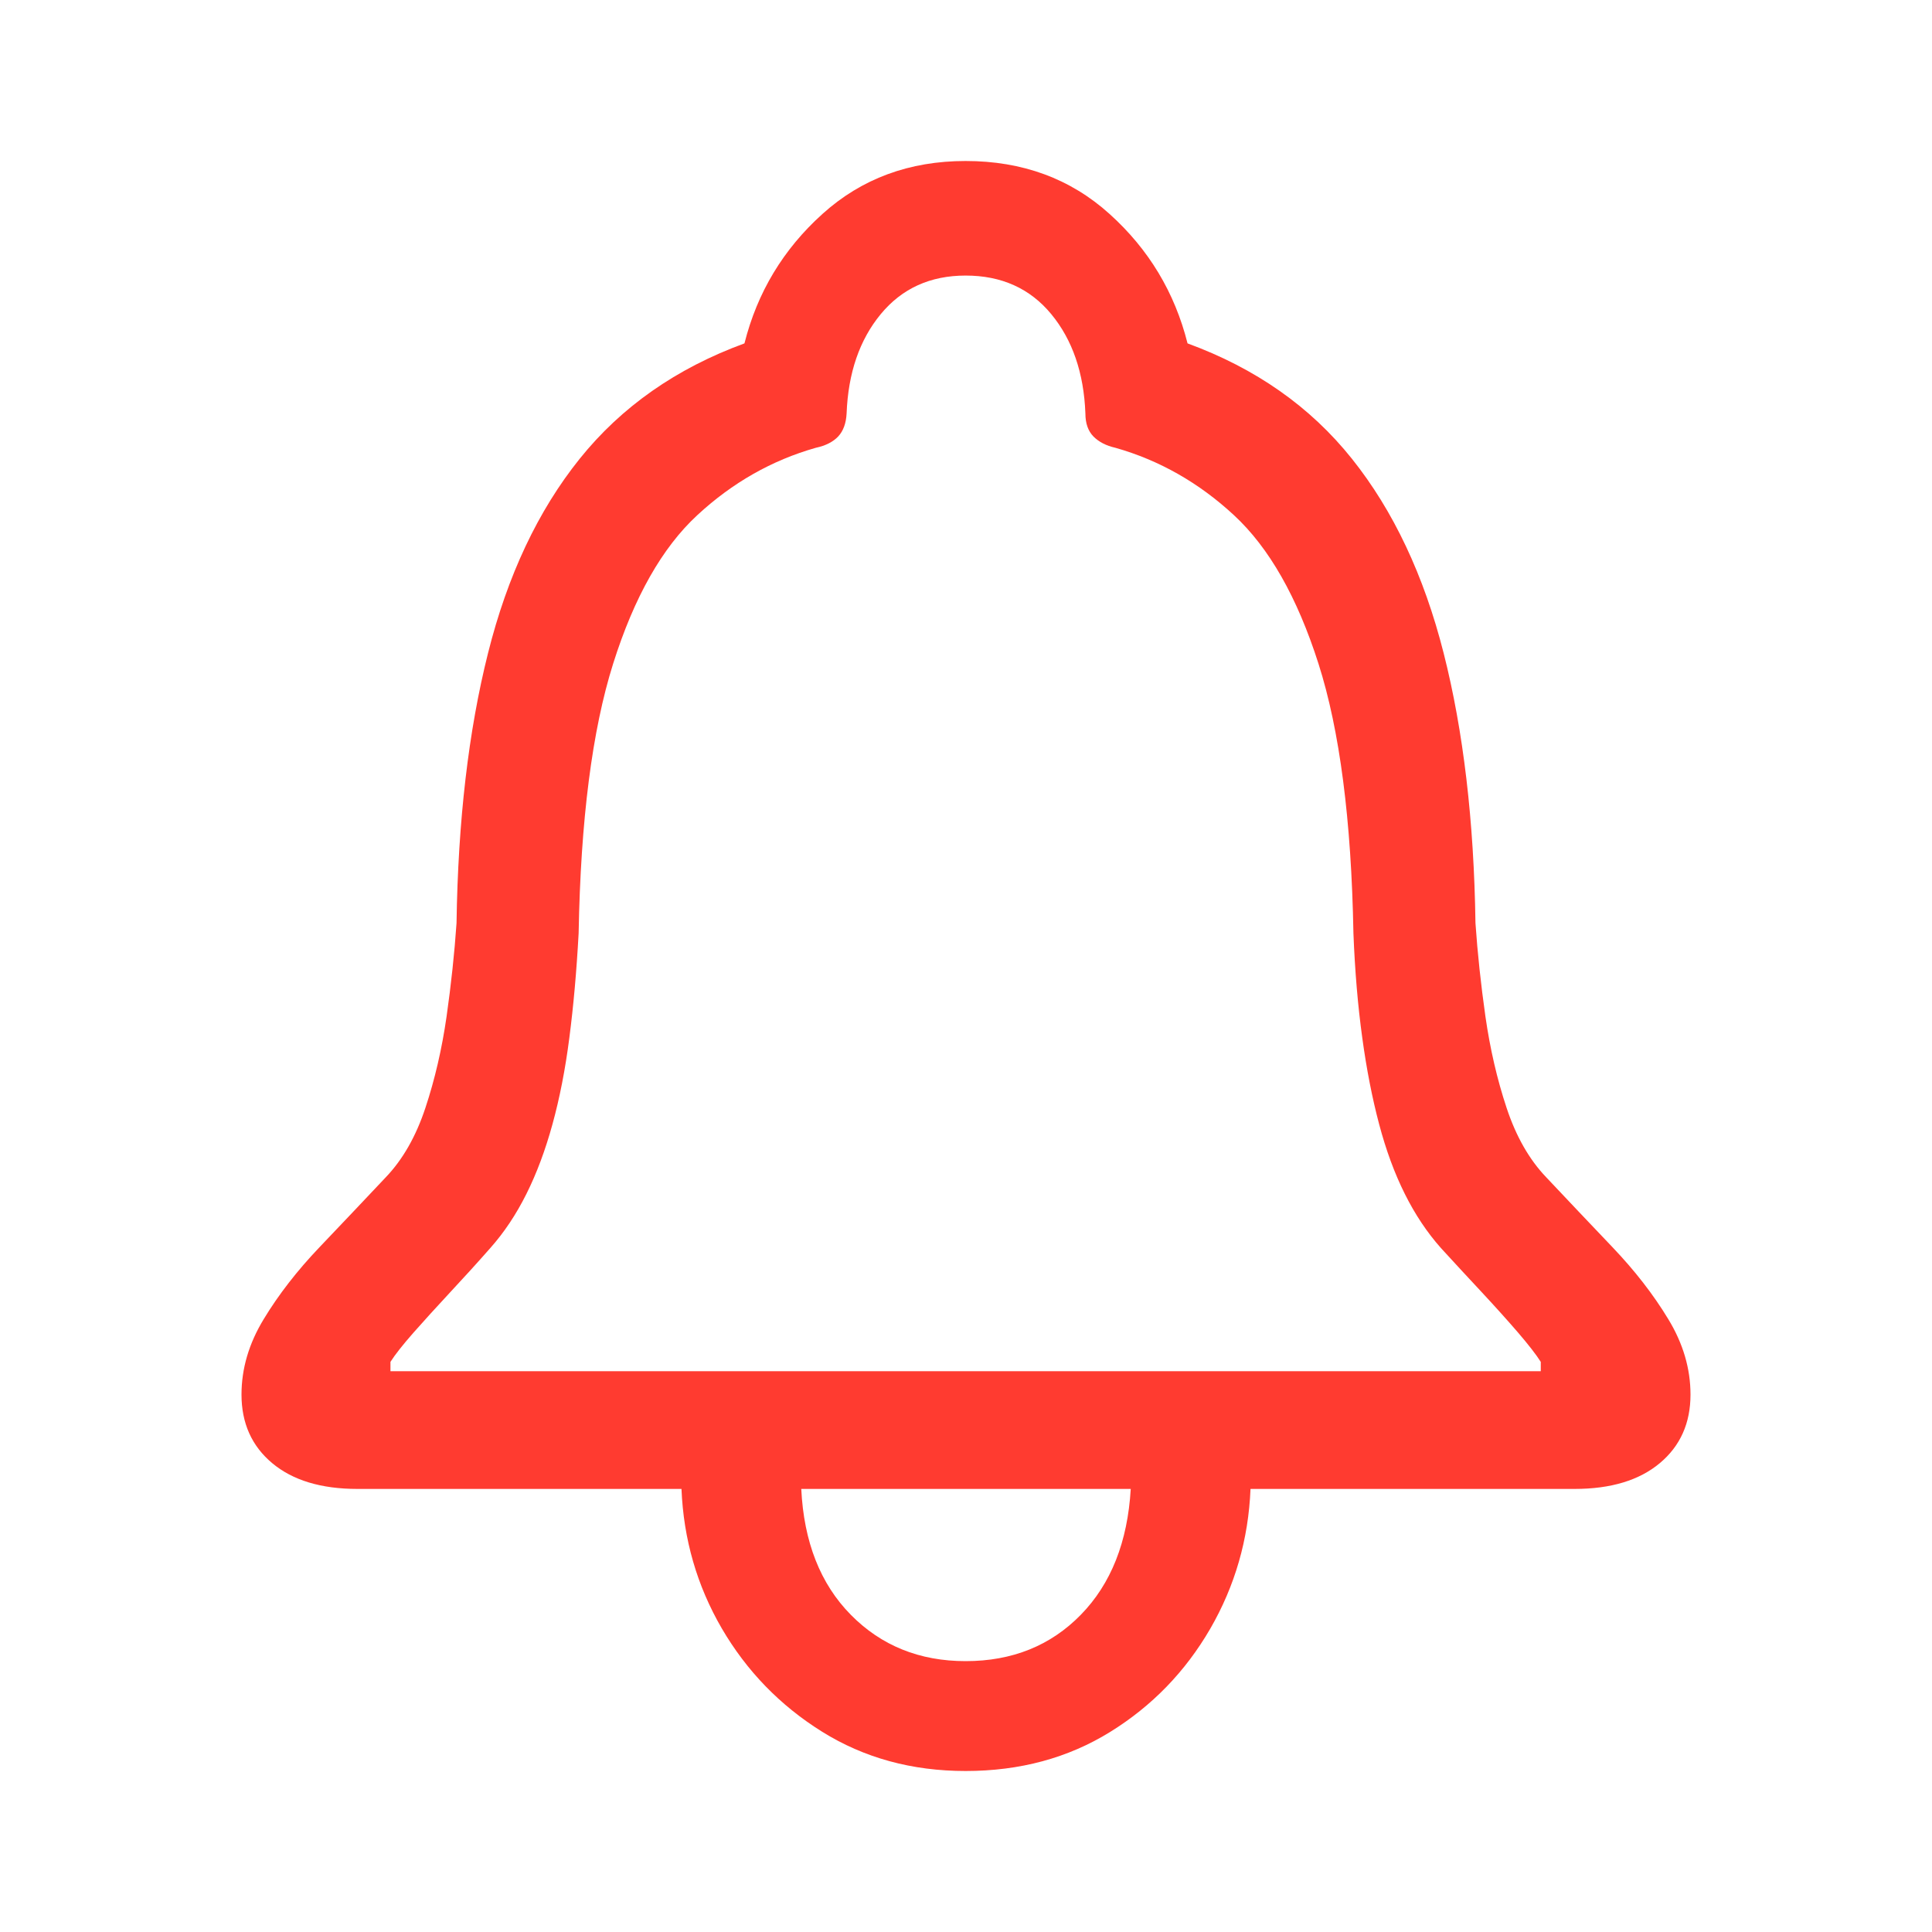
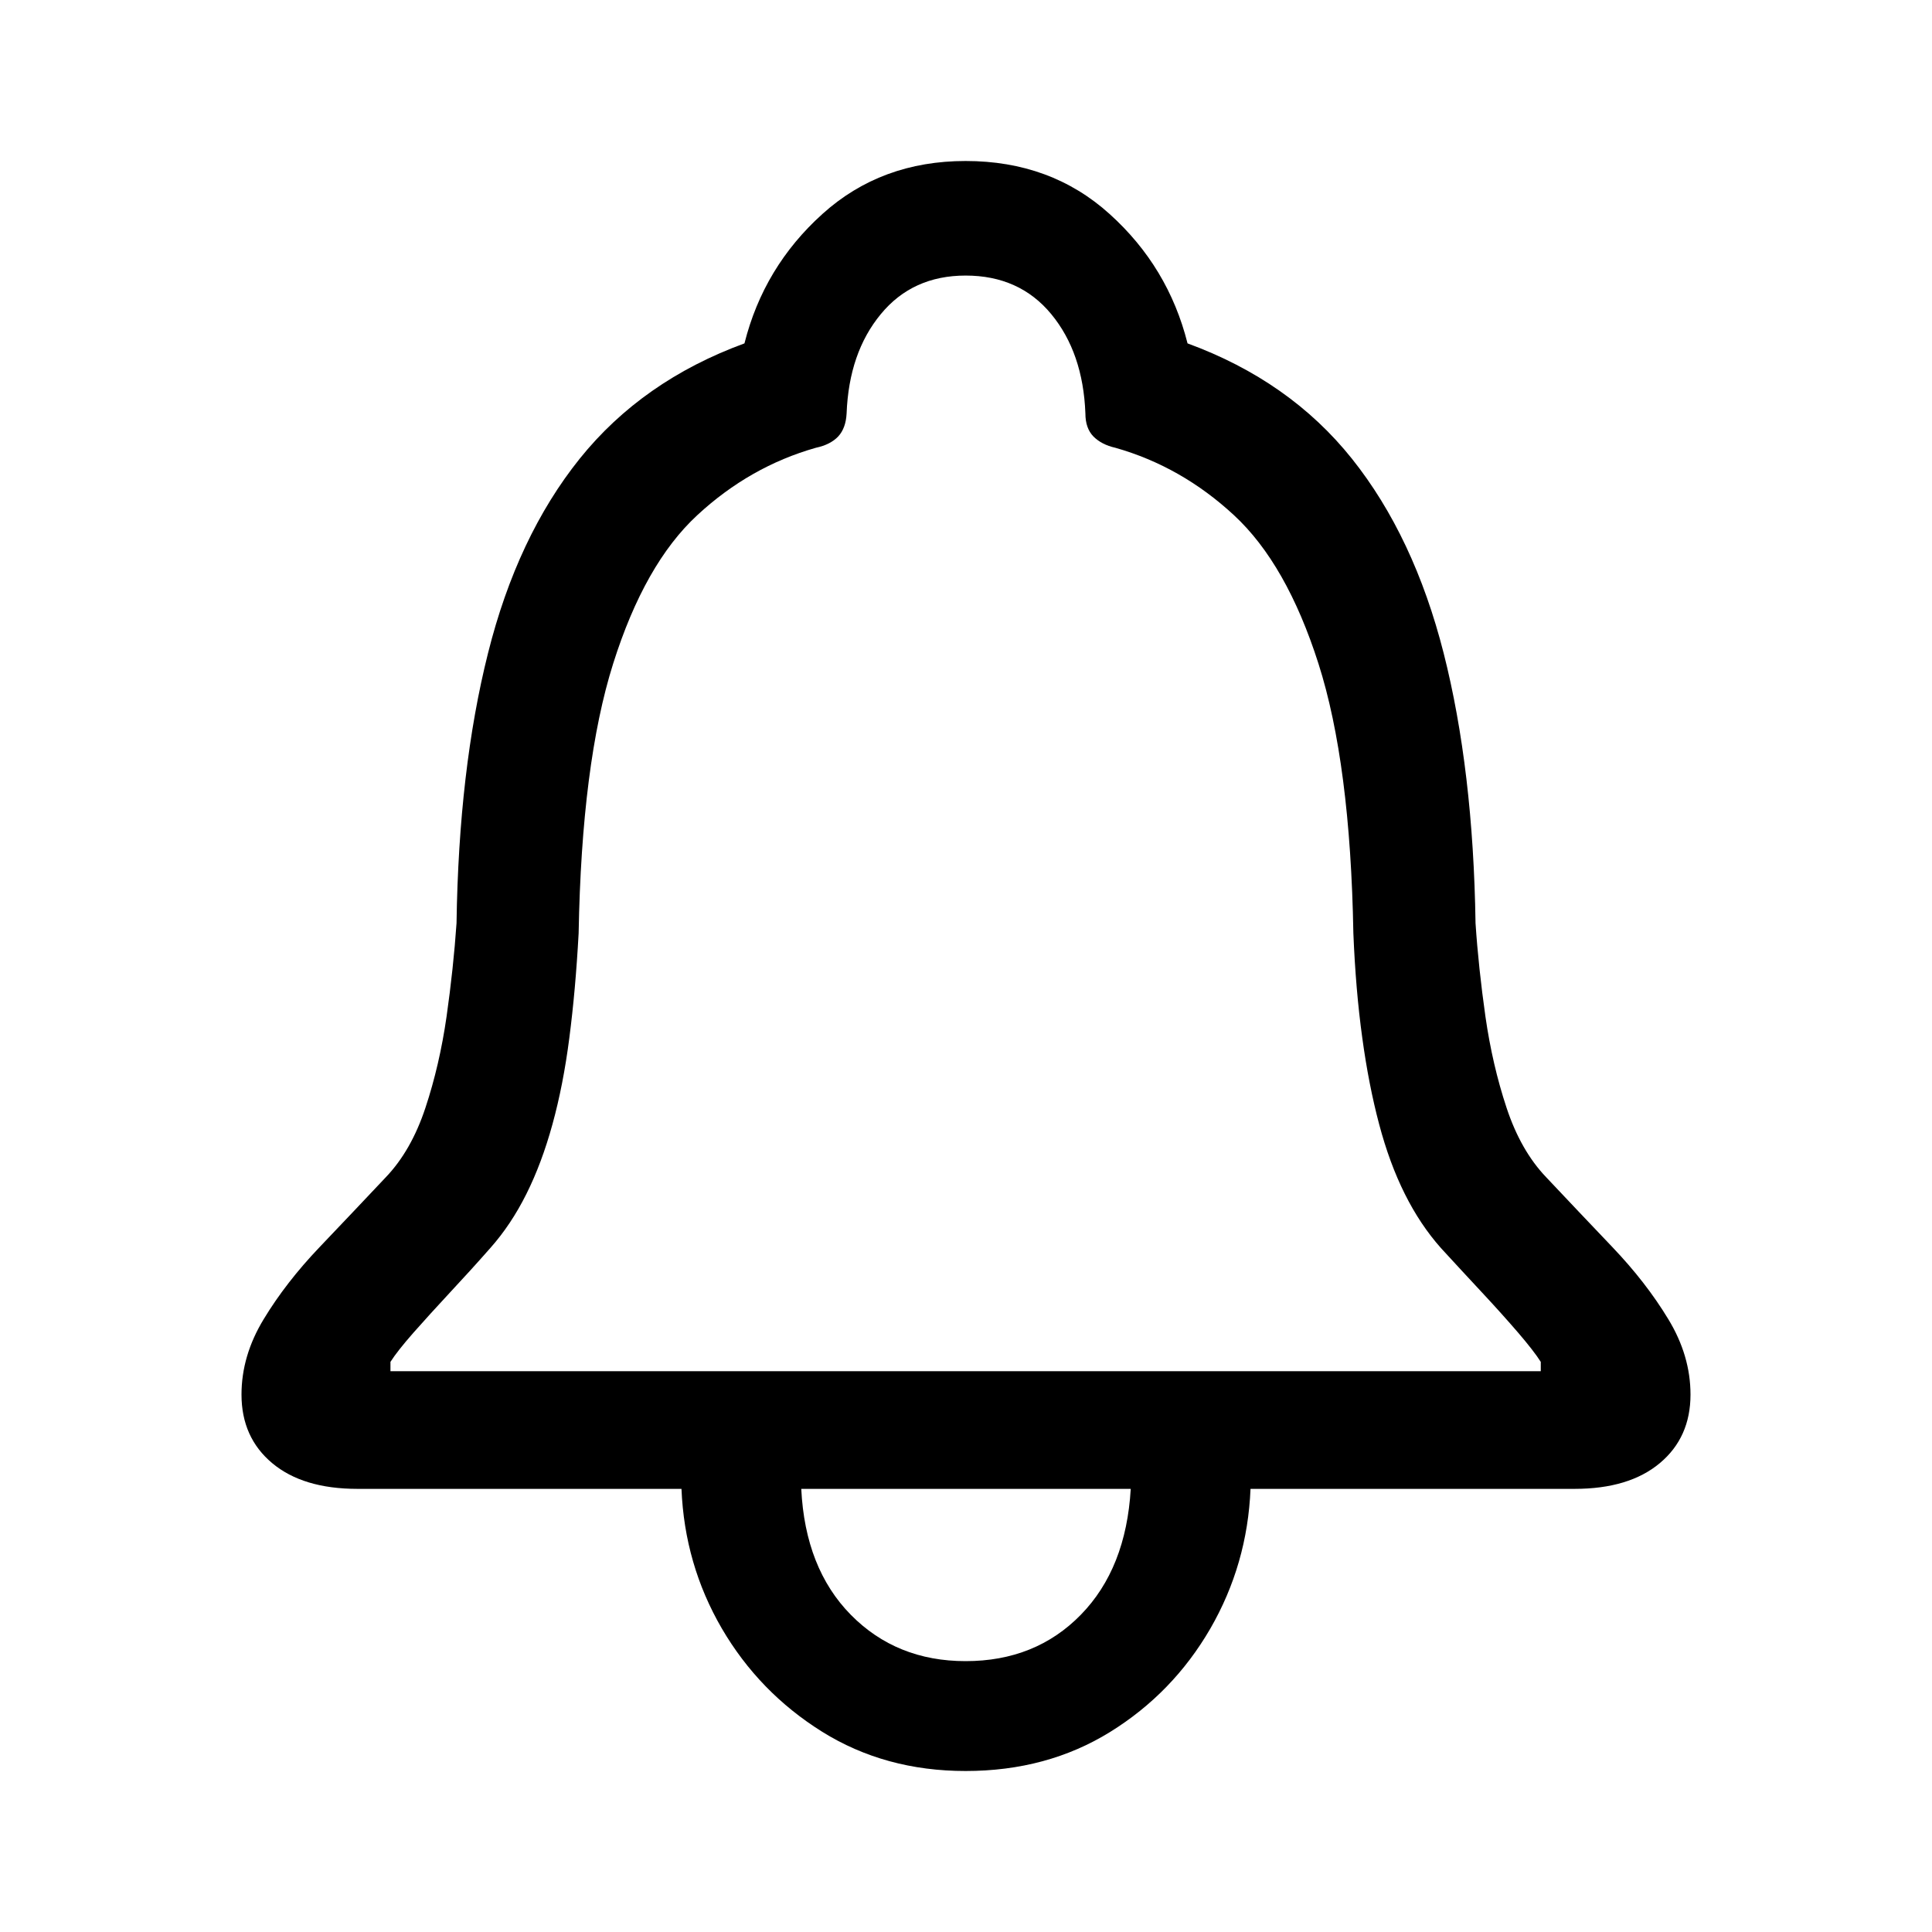
- <svg xmlns="http://www.w3.org/2000/svg" width="30" height="30" viewBox="406 85 30 30" fill="none">
-   <g id="Objects / Bell">
-     <path id="Vector_4" d="M409.75 106.655C409.75 107.099 409.909 107.454 410.227 107.72C410.545 107.986 410.986 108.12 411.55 108.12H416.582C416.614 108.902 416.823 109.624 417.208 110.286C417.594 110.947 418.112 111.482 418.764 111.889C419.416 112.296 420.159 112.5 420.994 112.5C421.837 112.5 422.584 112.298 423.236 111.895C423.888 111.492 424.406 110.957 424.792 110.292C425.177 109.626 425.386 108.902 425.418 108.12H430.45C431.014 108.12 431.455 107.986 431.773 107.72C432.091 107.454 432.25 107.099 432.25 106.655C432.25 106.252 432.135 105.861 431.904 105.482C431.674 105.102 431.386 104.731 431.04 104.368C430.694 104.005 430.35 103.642 430.008 103.279C429.746 103.005 429.541 102.646 429.394 102.202C429.247 101.759 429.138 101.287 429.066 100.787C428.995 100.286 428.943 99.802 428.911 99.334C428.888 97.745 428.723 96.348 428.417 95.142C428.111 93.936 427.636 92.929 426.992 92.123C426.348 91.316 425.497 90.719 424.44 90.332C424.241 89.541 423.838 88.871 423.23 88.323C422.622 87.774 421.876 87.5 420.994 87.5C420.12 87.5 419.378 87.774 418.77 88.323C418.162 88.871 417.759 89.541 417.56 90.332C416.503 90.719 415.65 91.316 415.002 92.123C414.355 92.929 413.88 93.936 413.578 95.142C413.275 96.348 413.112 97.745 413.089 99.334C413.057 99.802 413.005 100.286 412.934 100.787C412.862 101.287 412.753 101.759 412.606 102.202C412.459 102.646 412.254 103.005 411.992 103.279C411.65 103.642 411.306 104.005 410.96 104.368C410.614 104.731 410.326 105.102 410.096 105.482C409.865 105.861 409.75 106.252 409.75 106.655ZM412.063 106.292V106.147C412.135 106.034 412.254 105.883 412.421 105.693C412.588 105.504 412.777 105.296 412.987 105.07C413.198 104.844 413.407 104.614 413.613 104.38C413.828 104.138 414.015 103.858 414.174 103.539C414.333 103.221 414.468 102.86 414.579 102.456C414.69 102.053 414.778 101.605 414.841 101.113C414.905 100.621 414.953 100.081 414.985 99.492C415.016 97.733 415.195 96.338 415.521 95.305C415.847 94.272 416.282 93.504 416.827 93C417.371 92.496 417.985 92.147 418.669 91.953C418.82 91.921 418.935 91.862 419.015 91.778C419.094 91.693 419.138 91.574 419.146 91.421C419.17 90.791 419.347 90.277 419.676 89.878C420.006 89.478 420.446 89.279 420.994 89.279C421.55 89.279 421.994 89.478 422.324 89.878C422.653 90.277 422.83 90.791 422.854 91.421C422.854 91.574 422.896 91.693 422.979 91.778C423.063 91.862 423.176 91.921 423.319 91.953C424.003 92.147 424.617 92.496 425.161 93C425.706 93.504 426.143 94.272 426.473 95.305C426.803 96.338 426.984 97.733 427.016 99.492C427.039 100.081 427.085 100.621 427.153 101.113C427.22 101.605 427.308 102.053 427.415 102.456C427.522 102.86 427.655 103.221 427.814 103.539C427.973 103.858 428.16 104.138 428.375 104.38C428.589 104.614 428.802 104.844 429.013 105.07C429.223 105.296 429.41 105.504 429.573 105.693C429.736 105.883 429.853 106.034 429.925 106.147V106.292H412.063ZM418.442 108.12H423.558C423.51 108.942 423.252 109.594 422.783 110.074C422.314 110.554 421.717 110.794 420.994 110.794C420.279 110.794 419.684 110.554 419.211 110.074C418.738 109.594 418.482 108.942 418.442 108.12Z" fill="#FF3B30" />
-   </g>
+ <svg xmlns="http://www.w3.org/2000/svg" width="30" height="30" viewBox="0 0 30 30" fill="none">
+   <path d="M3.75 21.655C3.75 22.099 3.909 22.454 4.227 22.72C4.545 22.986 4.986 23.119 5.55 23.119H10.582C10.614 23.902 10.823 24.624 11.208 25.286C11.594 25.947 12.113 26.482 12.764 26.889C13.416 27.296 14.159 27.5 14.994 27.5C15.837 27.5 16.584 27.298 17.236 26.895C17.887 26.492 18.406 25.957 18.792 25.292C19.177 24.626 19.386 23.902 19.418 23.119H24.45C25.014 23.119 25.455 22.986 25.773 22.72C26.091 22.454 26.25 22.099 26.25 21.655C26.25 21.252 26.135 20.861 25.904 20.482C25.674 20.102 25.386 19.731 25.04 19.368C24.694 19.005 24.35 18.642 24.008 18.279C23.746 18.005 23.541 17.646 23.394 17.202C23.247 16.759 23.138 16.287 23.066 15.787C22.995 15.286 22.943 14.802 22.912 14.335C22.888 12.745 22.723 11.348 22.417 10.142C22.11 8.936 21.636 7.929 20.992 7.122C20.348 6.316 19.497 5.719 18.44 5.332C18.241 4.541 17.838 3.871 17.23 3.323C16.622 2.774 15.876 2.5 14.994 2.5C14.12 2.5 13.378 2.774 12.77 3.323C12.162 3.871 11.759 4.541 11.56 5.332C10.503 5.719 9.65 6.316 9.002 7.122C8.355 7.929 7.88 8.936 7.578 10.142C7.275 11.348 7.112 12.745 7.089 14.335C7.057 14.802 7.005 15.286 6.934 15.787C6.862 16.287 6.753 16.759 6.606 17.202C6.459 17.646 6.254 18.005 5.992 18.279C5.65 18.642 5.306 19.005 4.96 19.368C4.614 19.731 4.326 20.102 4.096 20.482C3.865 20.861 3.75 21.252 3.75 21.655ZM6.063 21.292V21.147C6.135 21.034 6.254 20.883 6.421 20.693C6.588 20.504 6.777 20.296 6.987 20.07C7.198 19.844 7.407 19.614 7.613 19.38C7.828 19.138 8.015 18.858 8.174 18.539C8.333 18.221 8.468 17.86 8.579 17.456C8.69 17.053 8.778 16.605 8.841 16.113C8.905 15.621 8.953 15.081 8.985 14.492C9.016 12.733 9.195 11.338 9.521 10.305C9.847 9.272 10.282 8.504 10.827 8C11.371 7.496 11.985 7.147 12.669 6.953C12.82 6.921 12.935 6.862 13.015 6.778C13.094 6.693 13.138 6.574 13.146 6.421C13.17 5.791 13.347 5.277 13.677 4.878C14.006 4.478 14.446 4.279 14.994 4.279C15.55 4.279 15.994 4.478 16.324 4.878C16.653 5.277 16.83 5.791 16.854 6.421C16.854 6.574 16.896 6.693 16.979 6.778C17.063 6.862 17.176 6.921 17.319 6.953C18.003 7.147 18.617 7.496 19.161 8C19.706 8.504 20.143 9.272 20.473 10.305C20.803 11.338 20.984 12.733 21.015 14.492C21.039 15.081 21.085 15.621 21.153 16.113C21.22 16.605 21.308 17.053 21.415 17.456C21.522 17.86 21.655 18.221 21.814 18.539C21.973 18.858 22.16 19.138 22.375 19.38C22.59 19.614 22.802 19.844 23.013 20.07C23.224 20.296 23.41 20.504 23.573 20.693C23.736 20.883 23.853 21.034 23.925 21.147V21.292H6.063ZM12.442 23.119H17.558C17.51 23.942 17.252 24.594 16.783 25.074C16.314 25.554 15.717 25.794 14.994 25.794C14.279 25.794 13.684 25.554 13.211 25.074C12.739 24.594 12.482 23.942 12.442 23.119Z" fill="black" />
</svg>
